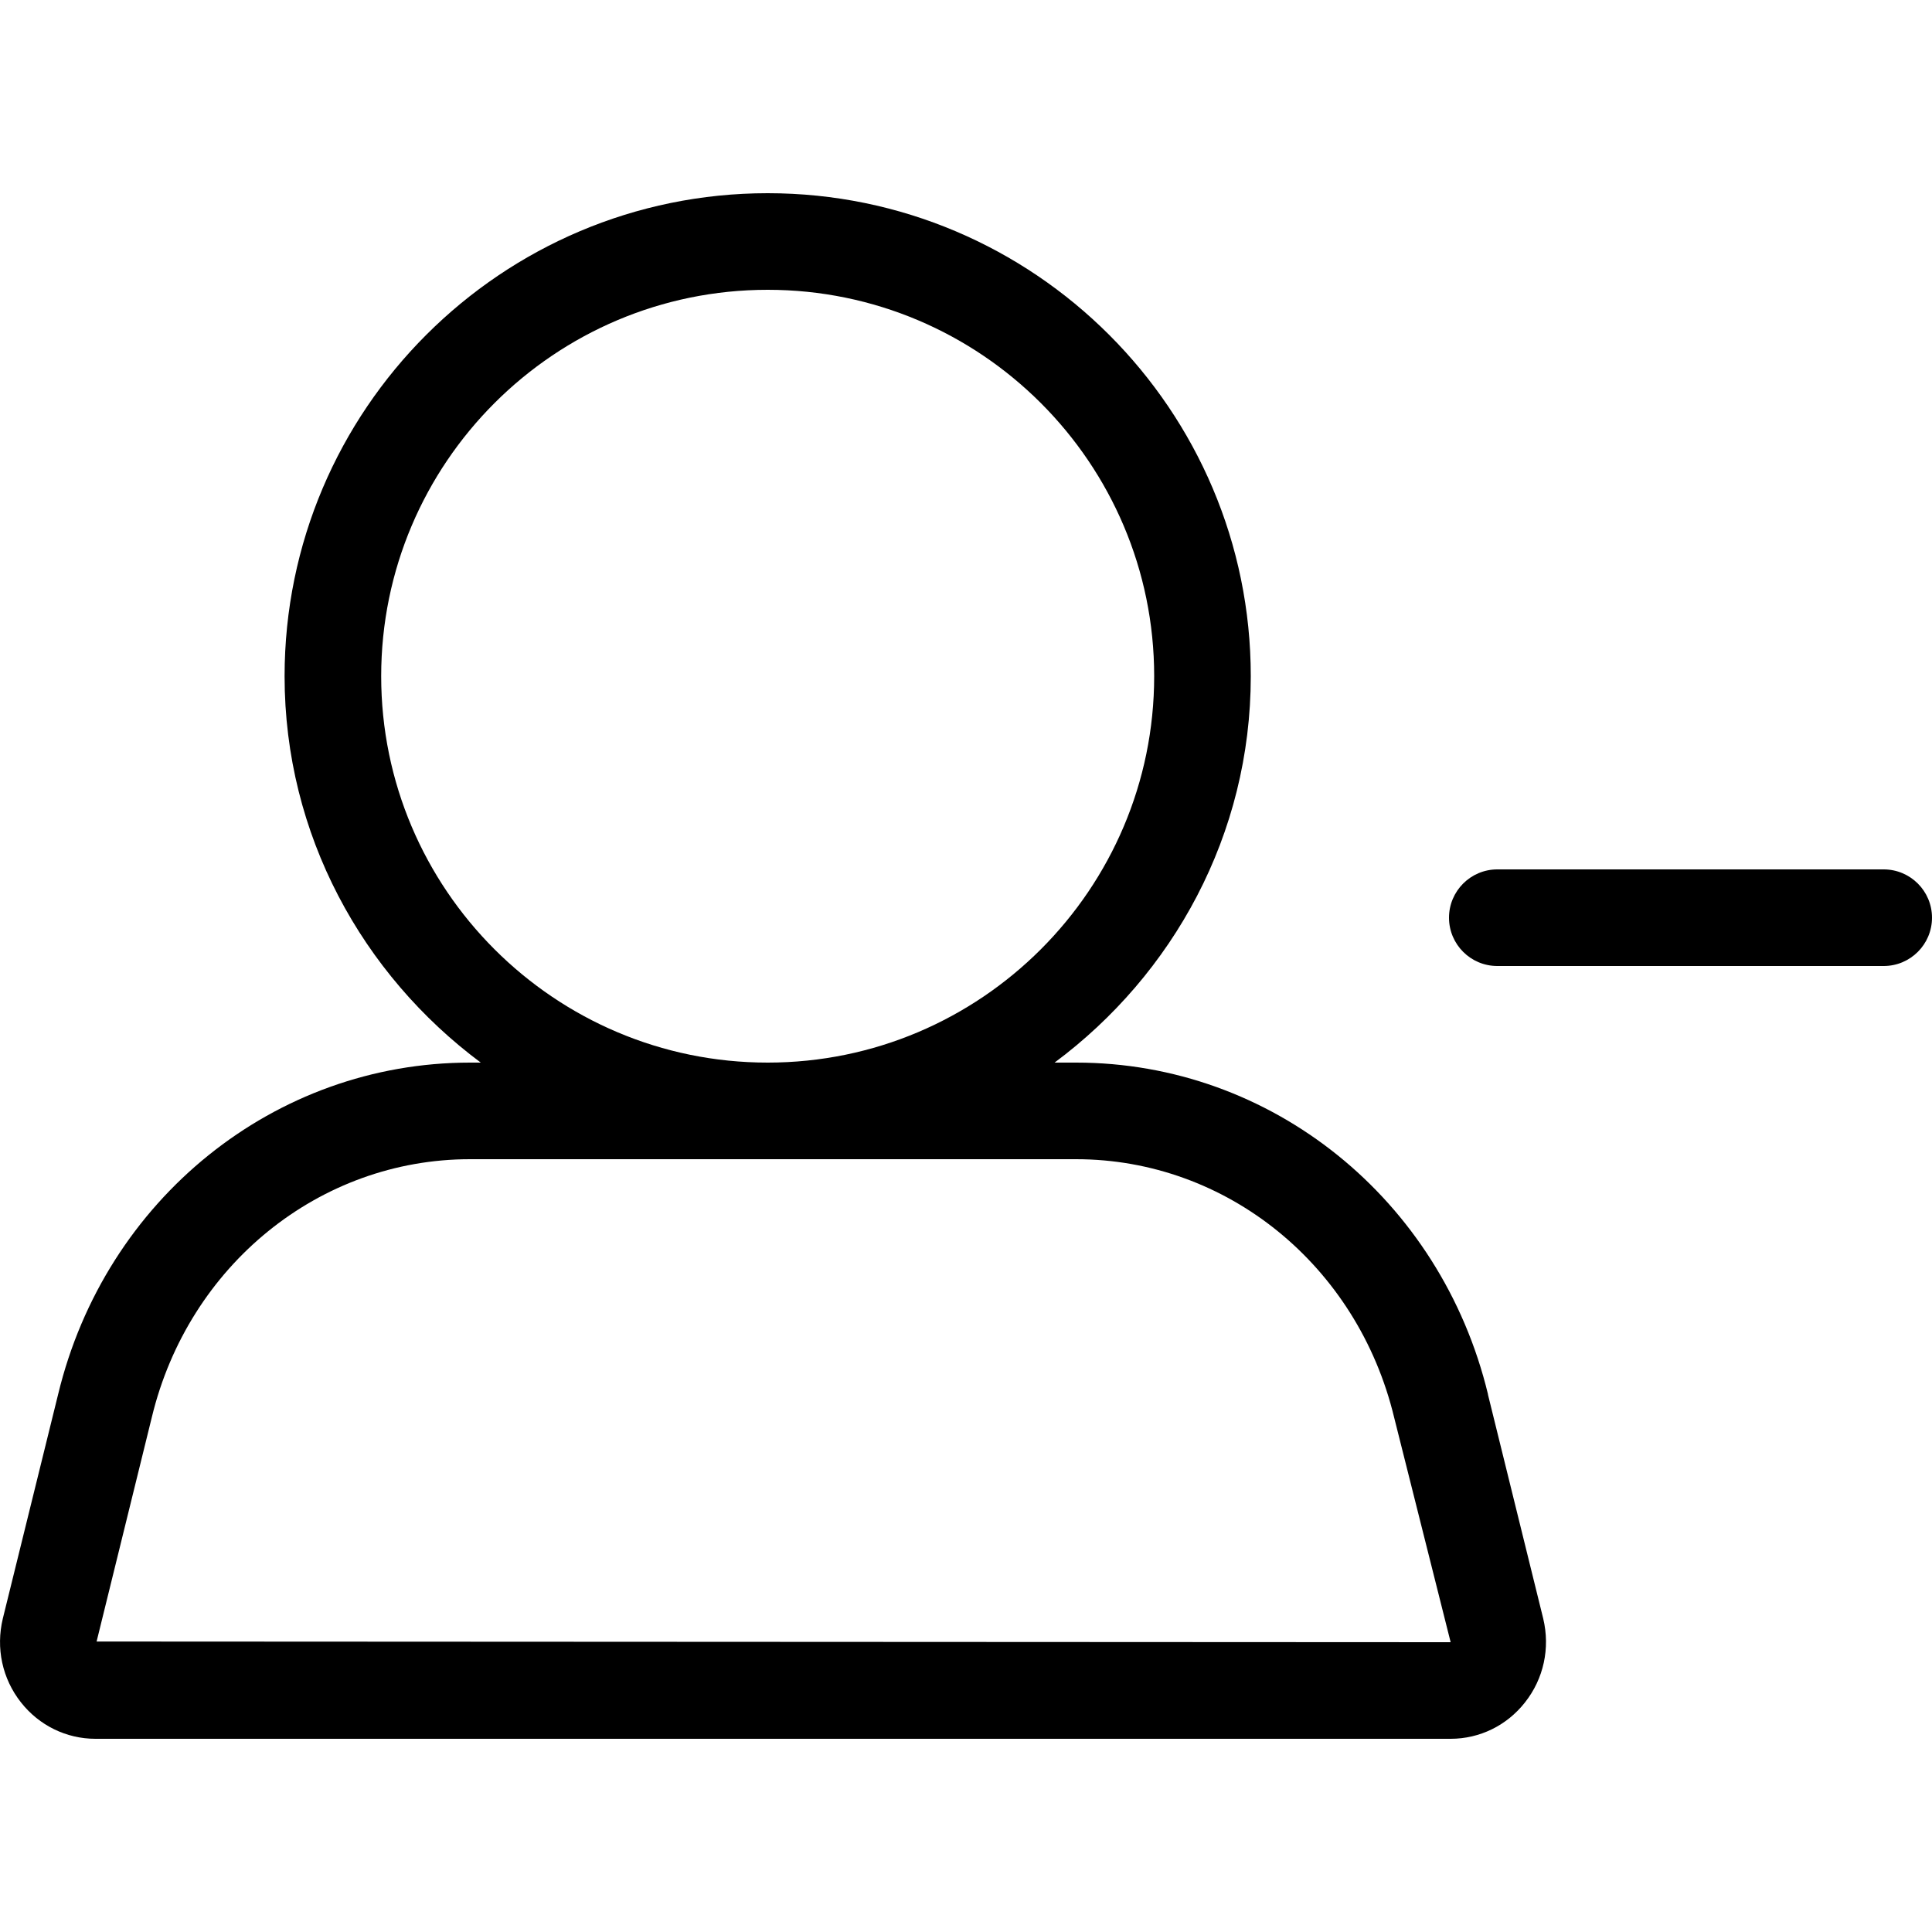
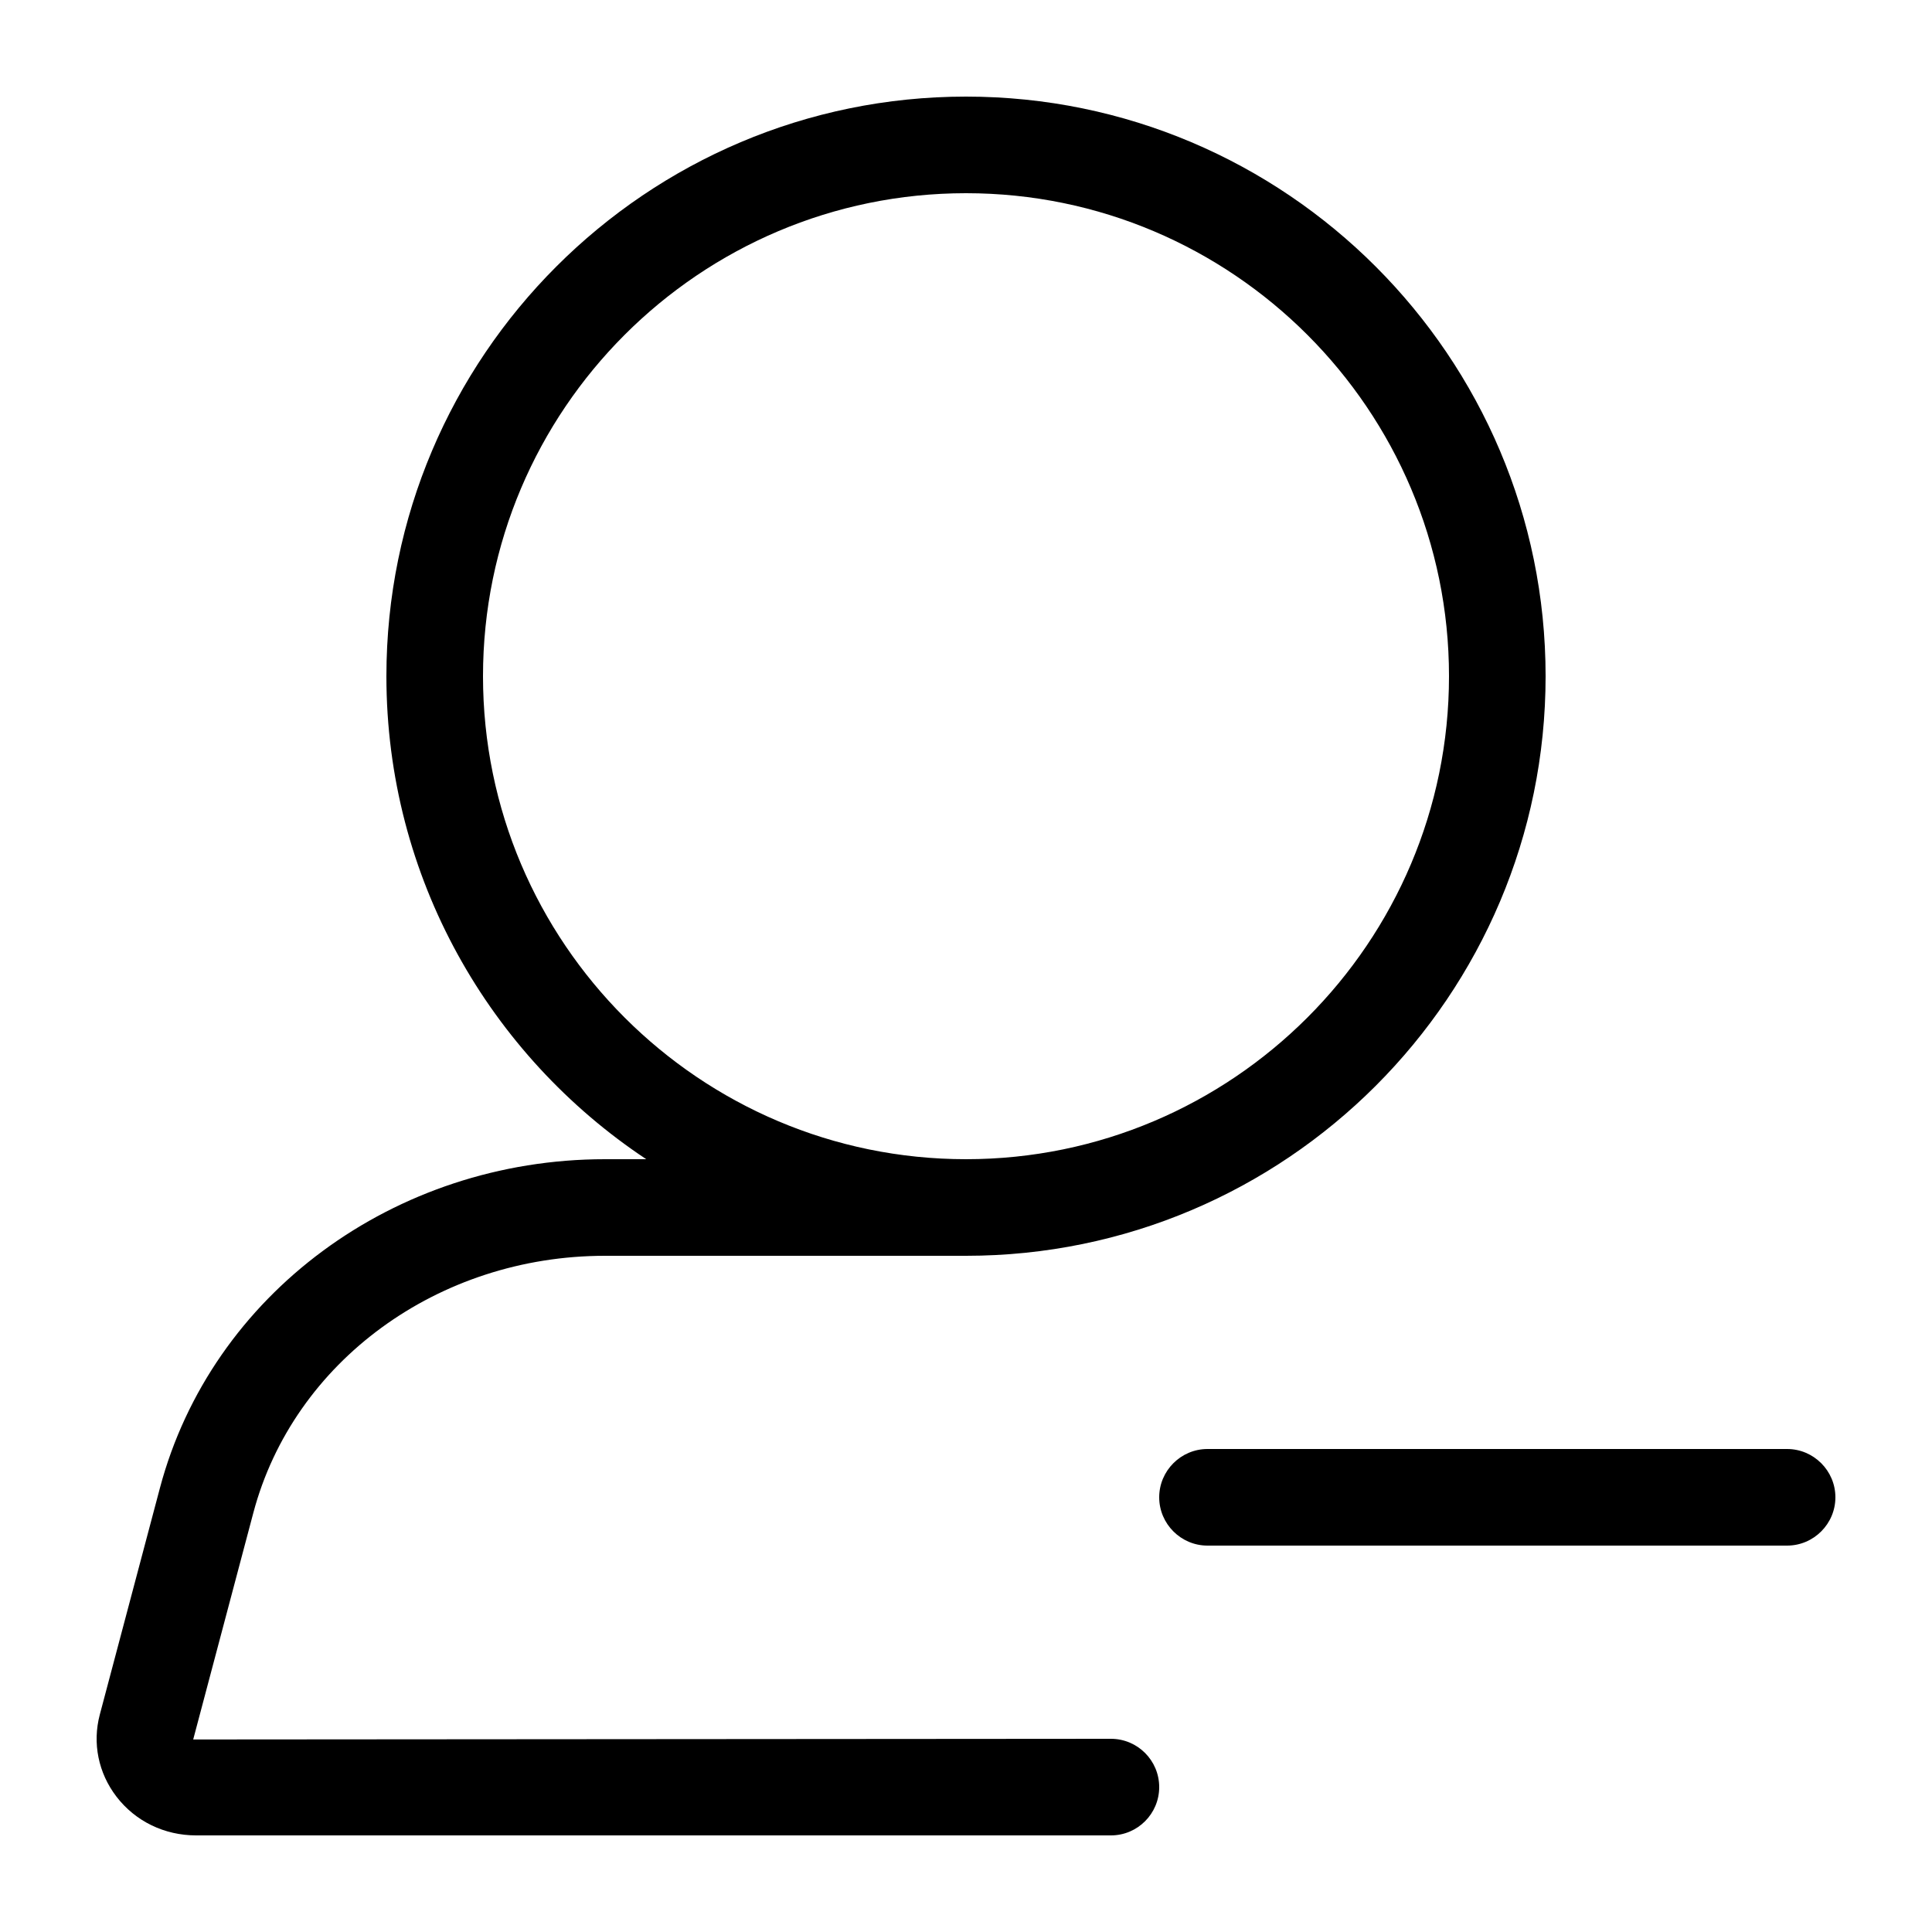
<svg xmlns="http://www.w3.org/2000/svg" width="20" height="20" viewBox="0 0 20 20">
-   <path d="M15.403 14.435l.572 2.319c.074.308.005.625-.189.87-.188.239-.469.376-.769.376l-14.029 0c-.301 0-.583-.138-.771-.377-.194-.246-.261-.562-.188-.867l.573-2.323c.488-2.021 2.242-3.433 4.264-3.433l.111 0c-1.225-.912-2.031-2.359-2.031-4 0-2.757 2.244-5 5.001-5 2.758 0 5.001 2.243 5.001 5 0 1.641-.805 3.088-2.031 4l.223 0c2.022 0 3.776 1.412 4.264 3.435zm-14.402 2.558l14.016.007-.585-2.327c-.38-1.576-1.734-2.673-3.293-2.673l-6.274 0c-1.558 0-2.913 1.097-3.293 2.67l-.572 2.323zm2.945-9.993c0 2.205 1.794 4 4.001 4 2.207 0 4.001-1.795 4.001-4 0-2.206-1.794-4-4.001-4-2.207 0-4.001 1.794-4.001 4zM15.5 9l4 0c.276 0 .5.224.5.5 0 .276-.224.5-.5.5l-4 0c-.276 0-.5-.224-.5-.5 0-.276.224-.5.5-.5z" fill="#000" fill-rule="evenodd" />
+   <path d="M11.5 18c.276 0 .5.224.5.5 0 .276-.224.5-.5.5l-9.469 0c-.329 0-.63-.146-.826-.402-.187-.244-.25-.553-.172-.848l.623-2.348C2.189 13.398 4.083 12 6.263 12l.427 0c-1.62-1.075-2.69-2.914-2.69-5 0-3.309 2.691-6 6-6 3.309 0 6 2.691 6 6 0 3.309-2.691 6-6 6l-3.737 0c-1.727 0-3.224 1.094-3.64 2.659l-.623 2.348L11.5 18zM5 7c0 2.757 2.243 5 5 5 2.757 0 5-2.243 5-5 0-2.757-2.243-5-5-5-2.757 0-5 2.243-5 5zm13.5 8c.275 0 .5.225.5.5 0 .275-.225.5-.5.5l-6 0c-.275 0-.5-.225-.5-.5 0-.275.225-.5.5-.5l6 0z" fill="#000" fill-rule="evenodd" />
</svg>
